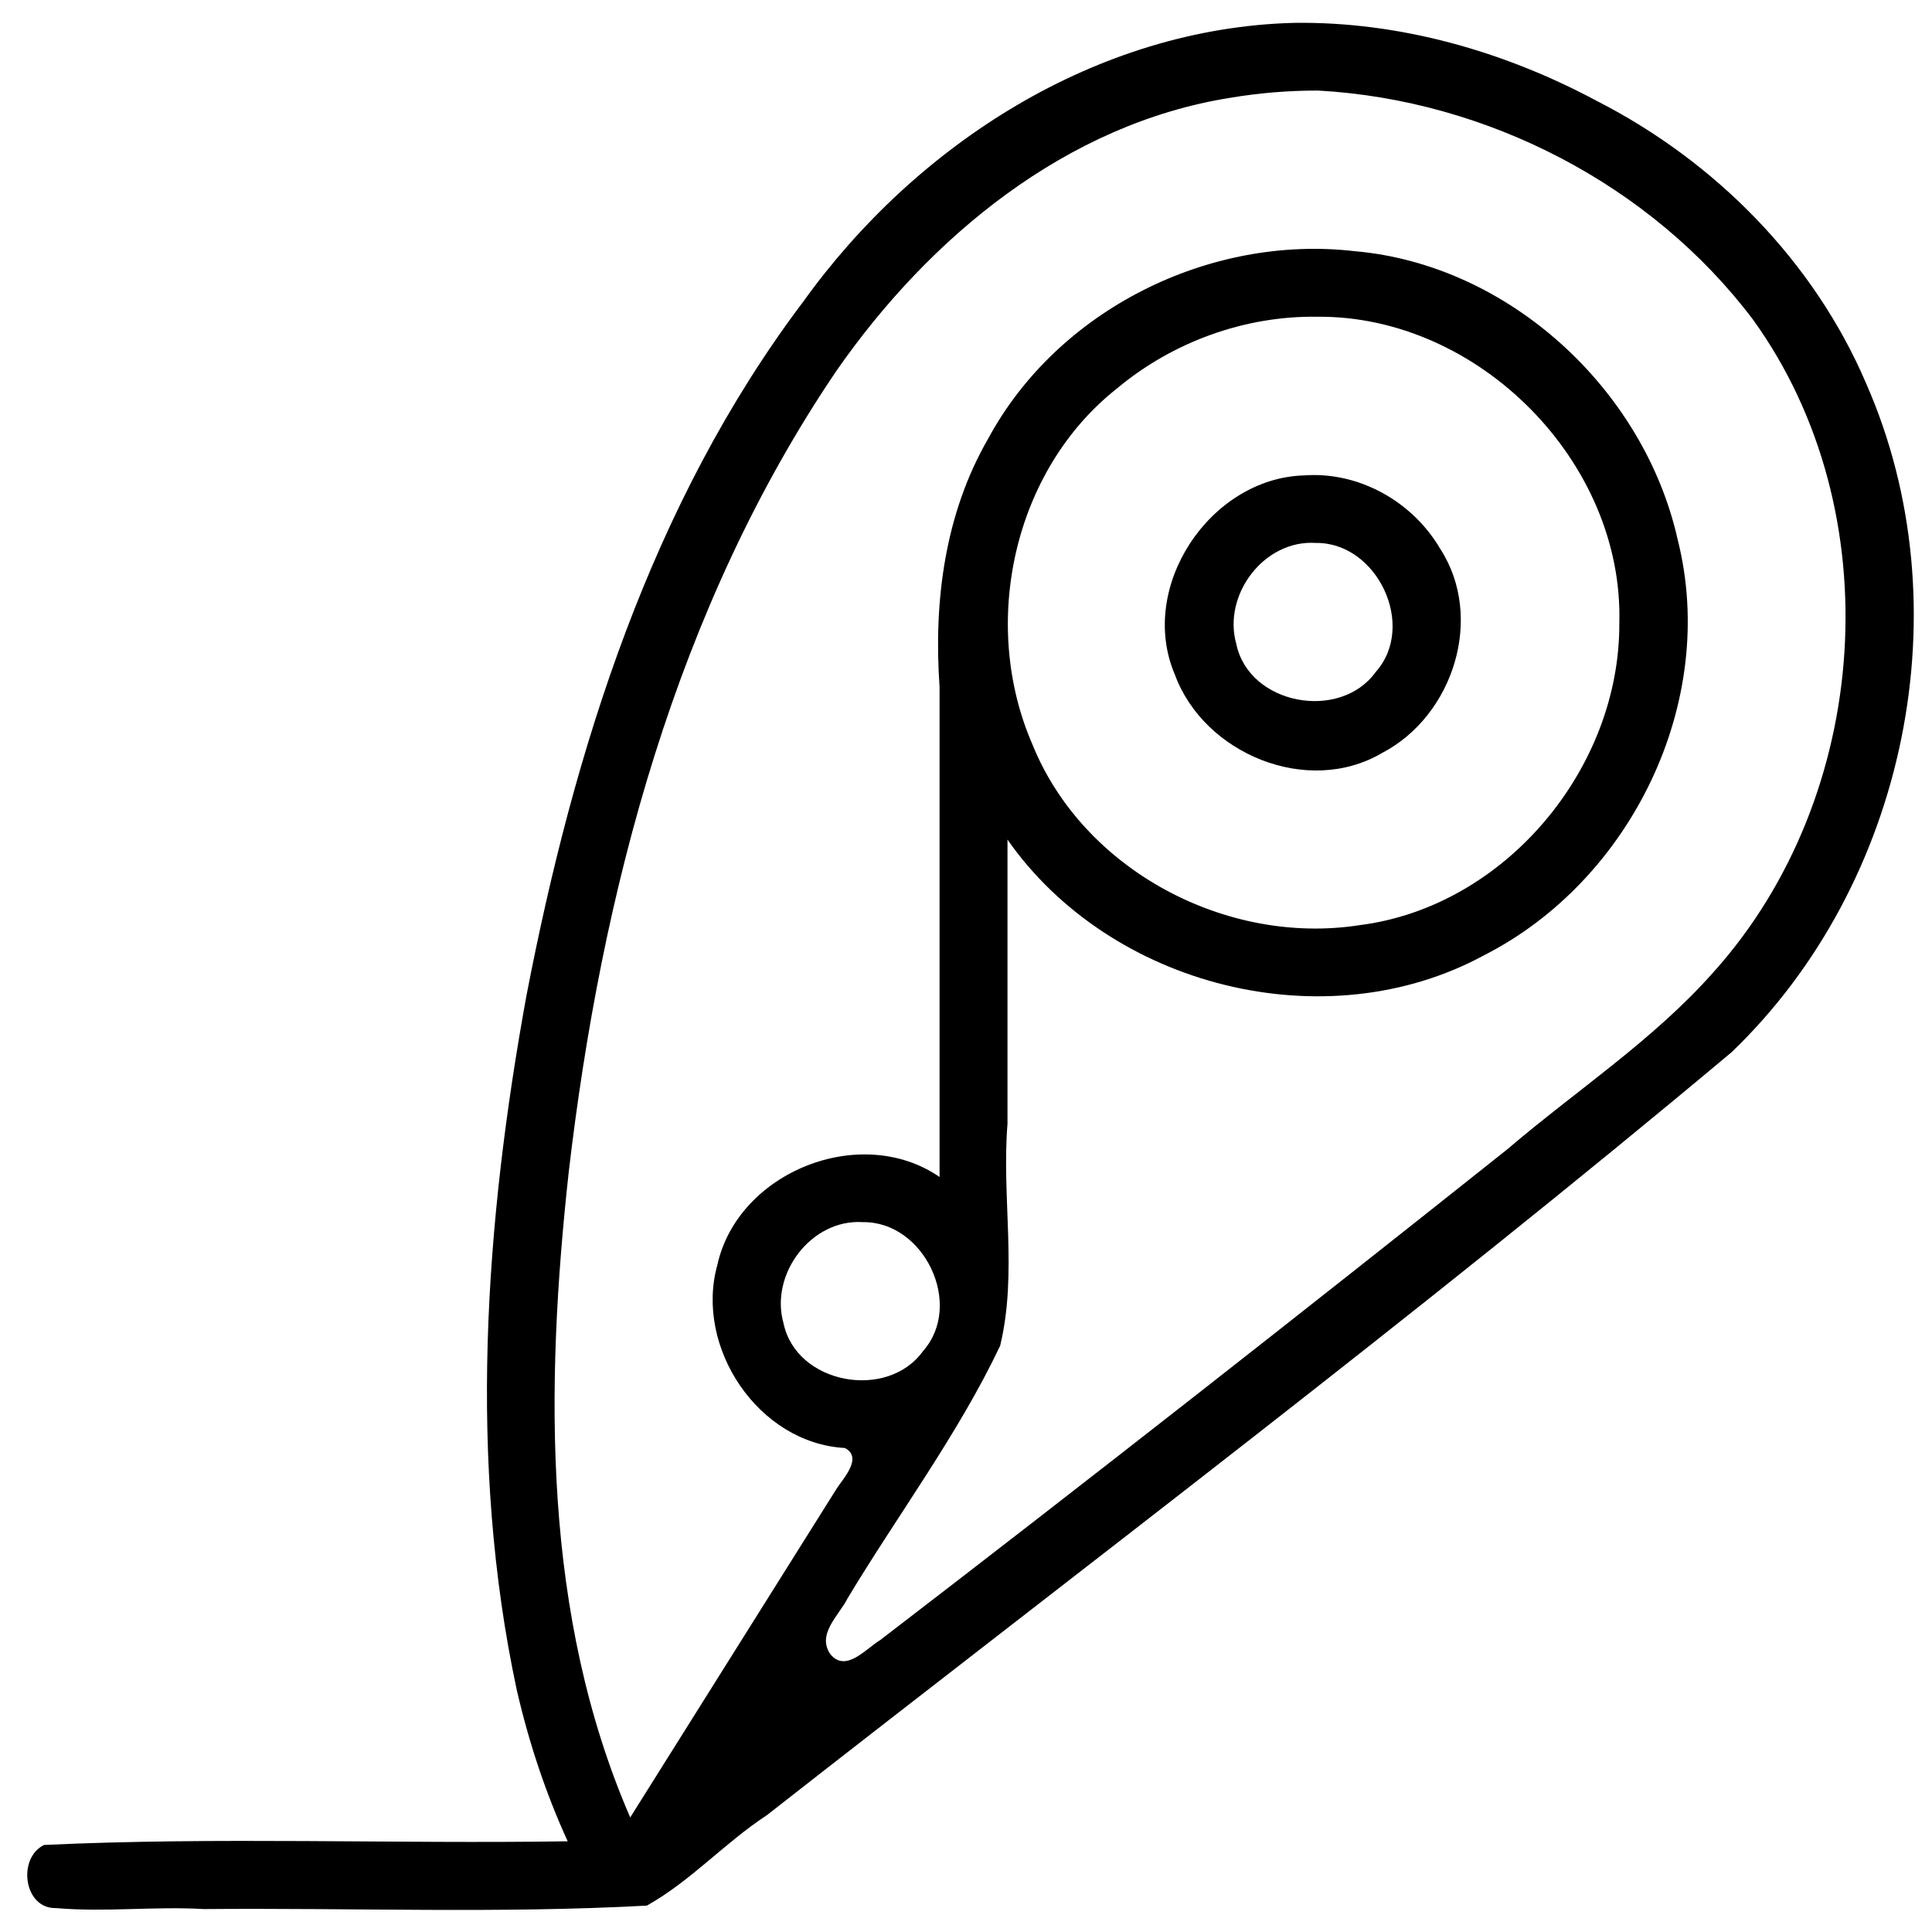
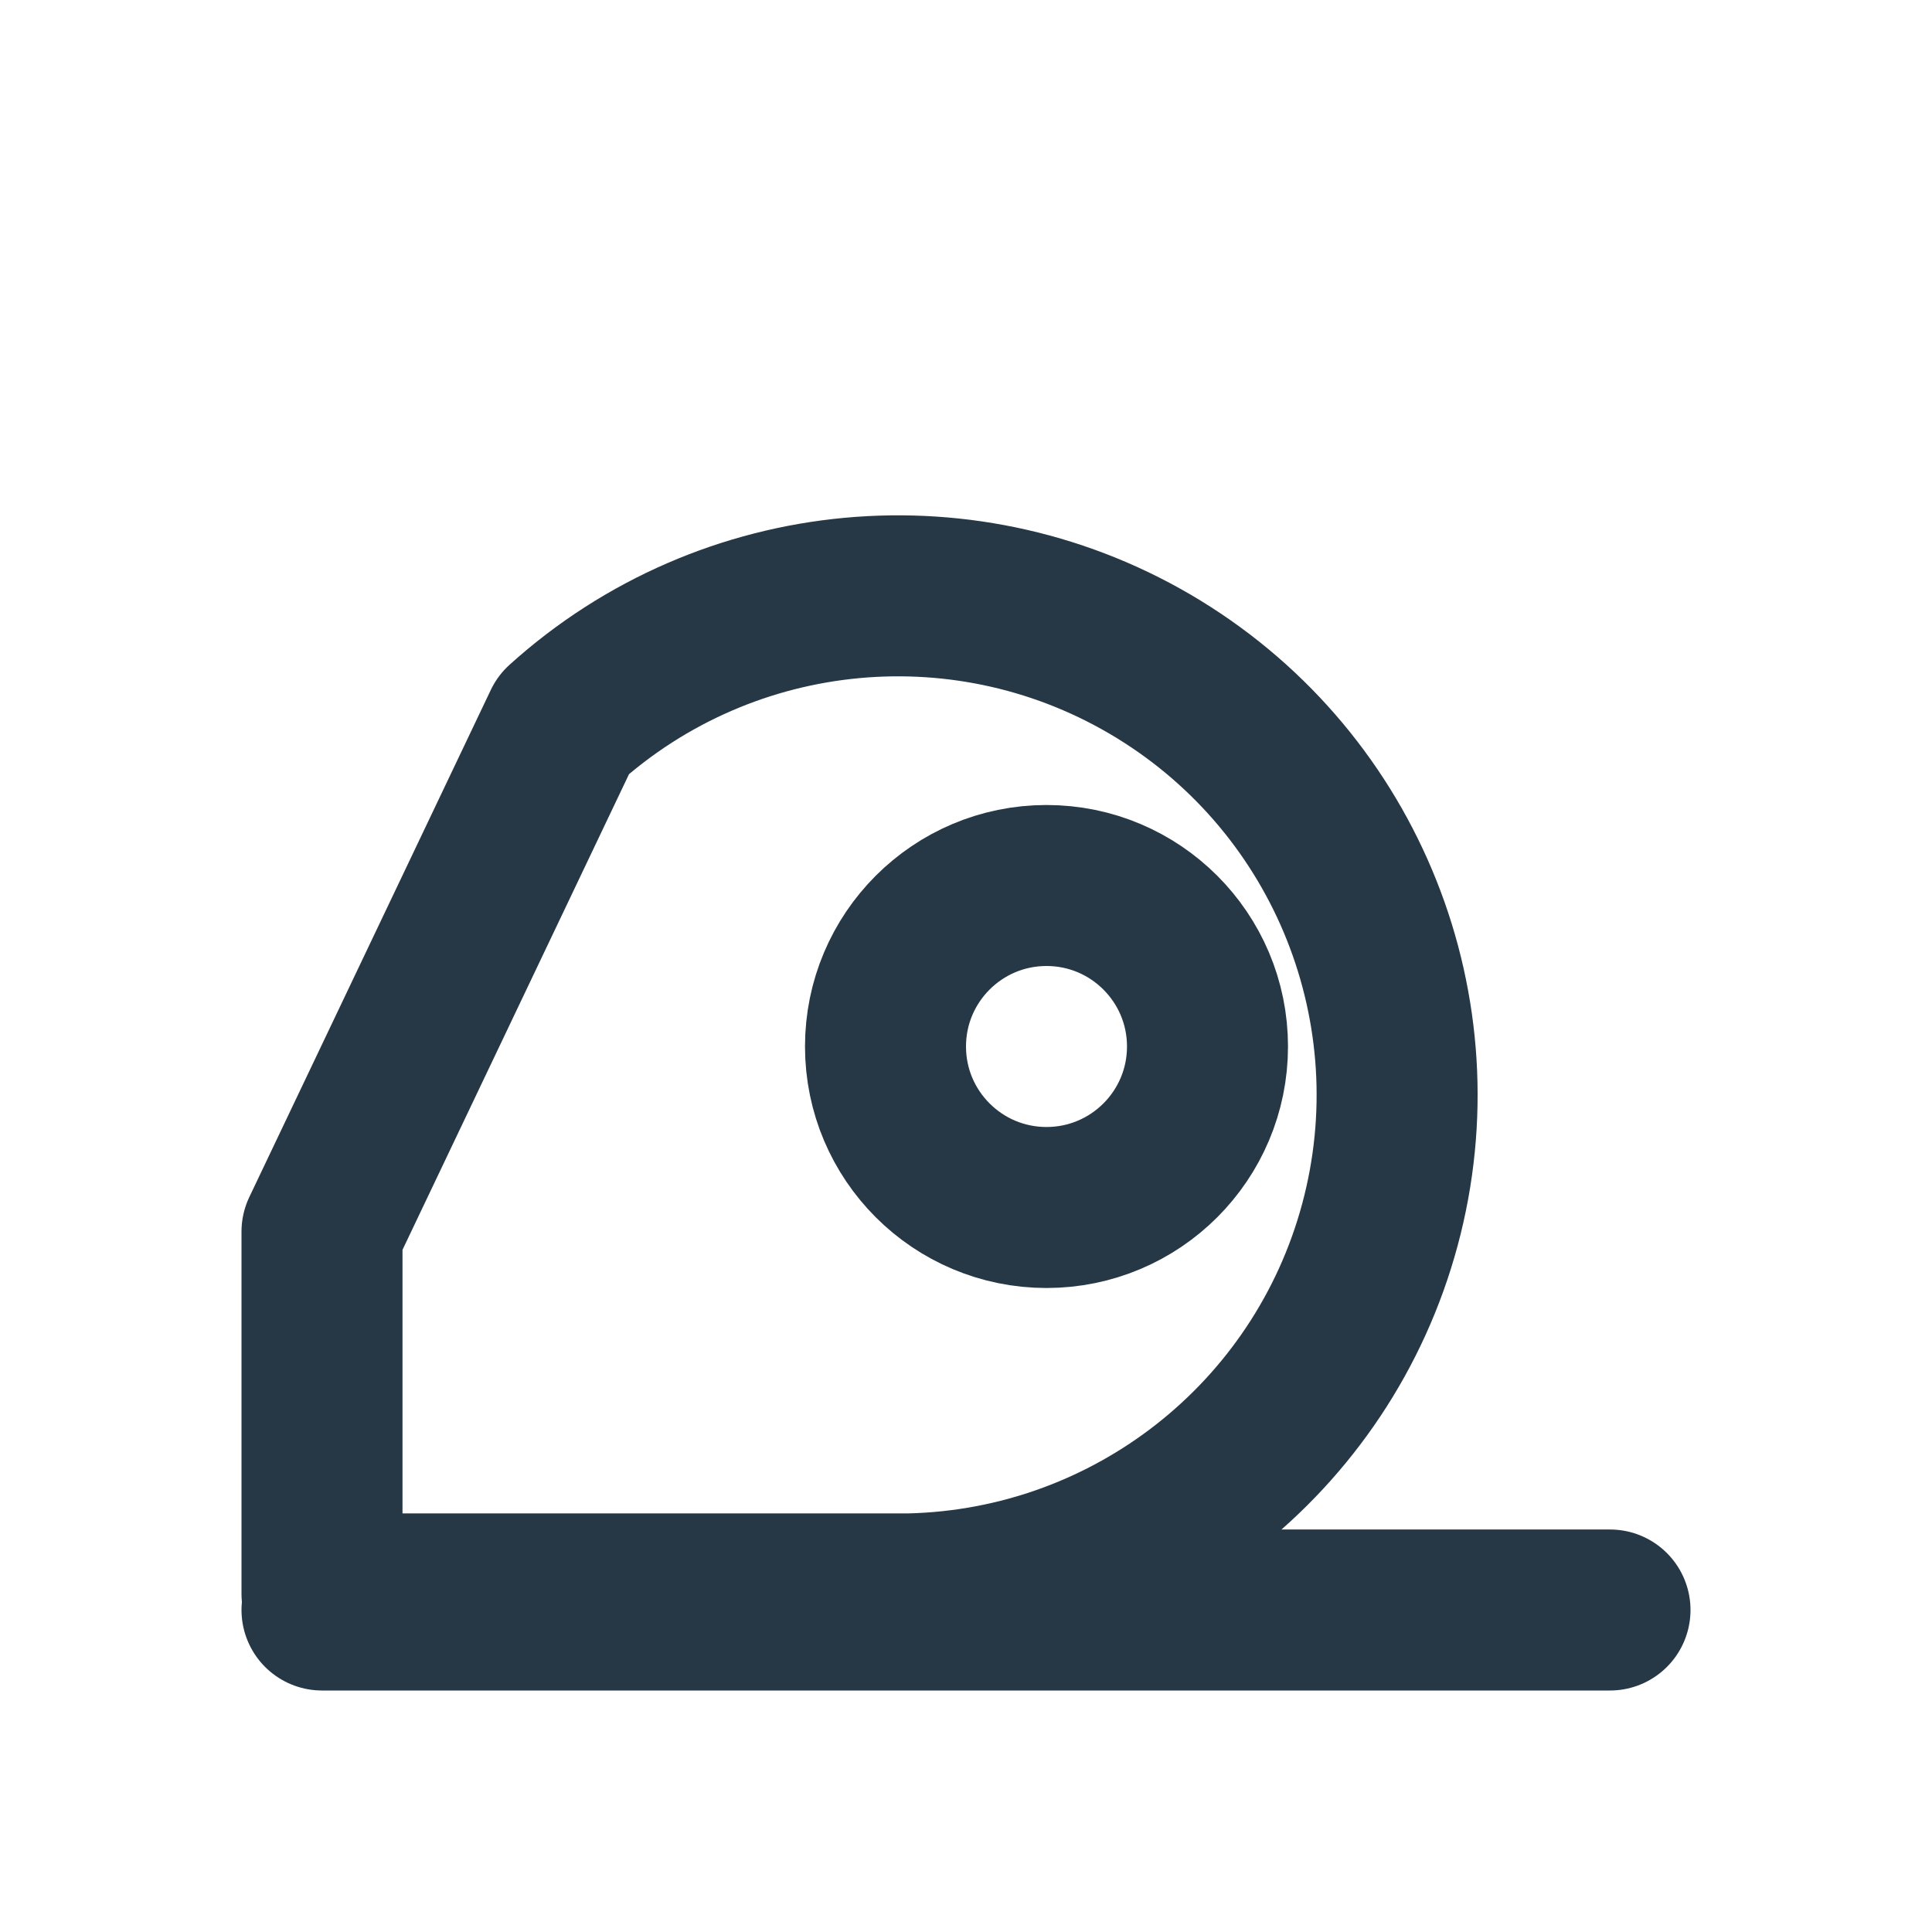
- <svg xmlns="http://www.w3.org/2000/svg" height="512pt" viewBox="0 0 511 512" width="512pt" version="1.1">
-   <path d="m 345.08,125.988 c -24.897,0.735 -44.167,29.559 -34.225,52.797 7.706,20.997         35.183,32.366 54.902,20.766 18.885,-9.831 27.249,-35.942 15.374,-54.18 -7.344,-12.483         -21.534,-20.465 -36.051,-19.382 z m 3.135,17.898 c 16.223,-0.205 26.798,21.932 15.857,34.209         -9.472,13.127 -33.606,8.71 -36.949,-7.473 -3.644,-12.975 7.355,-27.65 21.092,-26.736 z" />
-   <path d="M 342.438,6.057 C 290.191,7.408 242.359,38.177 212.43,79.859 172.051,133.326 151.607,198.755         139.056,263.627 c -11.067,60.666 -15.577,123.659 -2.6,184.269 3.189,13.803 7.592,27.169         13.487,40.067 -46.236,0.713 -92.606,-1.199 -138.758,0.969 -7.168,3.479 -5.41,16.973         3.162,16.73 13.024,1.139 26.085,-0.509 39.16,0.262 39.108,-0.352 78.454,1.215         117.408,-0.918 11.624,-6.484 20.67,-16.677 31.824,-23.973 C 288.286,414.06 375.115,348.626         458.4,278.836 504.83,234.273 520.017,160.669 494.066,101.664 480.211,69.208 454.048,42.774         422.674,26.75 398.076,13.571 370.361,5.674 342.438,6.057 Z M 348.854,24 c 44.638,2.483         88.265,24.942 115.238,60.738 36.713,50.94 31.288,126.335 -10.414,172.795 -15.994,18.118         -36.453,31.418 -54.721,47.04 -55.053,43.79 -110.397,87.243 -166.205,130.069 -3.722,2.237         -9.077,8.723 -13.17,3.764 -3.752,-5.319 2.304,-10.352 4.496,-14.762 13.429,-22.348 29.282,-43.44         40.474,-67.011 4.65,-19.325 0.357,-39.205 1.943,-58.801 0,-25.109 0,-50.217 0,-75.326         27.262,39.014 84.277,53.47 126.293,30.652 39.001,-19.834 62.132,-67.202 51.331,-110.092         -8.907,-39.882 -44.744,-72.933 -85.573,-76.496 -38.419,-4.477 -78.691,15.465 -97.161,49.663         -11.529,19.933 -14.49,43.208 -12.89,65.79 0,43.298 0,86.595 0,129.893 -20.873,-14.378         -53.454,-1.358 -58.895,23.322 -6.065,21.817 10.858,47.227 33.785,48.494 4.838,2.499         -0.364,8.006 -2.141,10.734 -18.243,29.059 -36.489,58.116 -54.73,87.176 C 143.265,428.024         143.954,367.866 150.192,310.836 158.889,236.251 178.638,160.964 221.23,98.174 245.825,62.859         282.057,32.803 325.594,25.908 333.275,24.615 341.065,23.989 348.854,24 Z m -0.172,59.941         c 42.617,-0.335 81.144,38.443 79.955,81.18 0.213,38.532 -30.276,75.188 -68.873,80.061         -35.25,5.47 -73.282,-14.602 -86.725,-48.053 -13.8,-31.86 -5.051,-72.497 22.533,-94.233         14.742,-12.31 33.878,-19.26 53.11,-18.955 z M 228.219,323.883 c 16.197,-0.197 26.78,21.874         15.896,34.166 -9.436,13.154 -33.578,8.797 -36.973,-7.369 -3.695,-12.976 7.323,-27.721 21.076,-26.797 z" />
+ <svg xmlns="http://www.w3.org/2000/svg" viewBox="0 0 24 24" fill="none" stroke="#263846" stroke-width="2" stroke-linecap="round" stroke-linejoin="round">
+   <path d="M7 9a6.2 6.2 0 1 1 4.3 10.8H4v-4.5Z" />
+   <circle cx="13" cy="13" r="2" />
+   <path d="M4 20h16" />
</svg>
